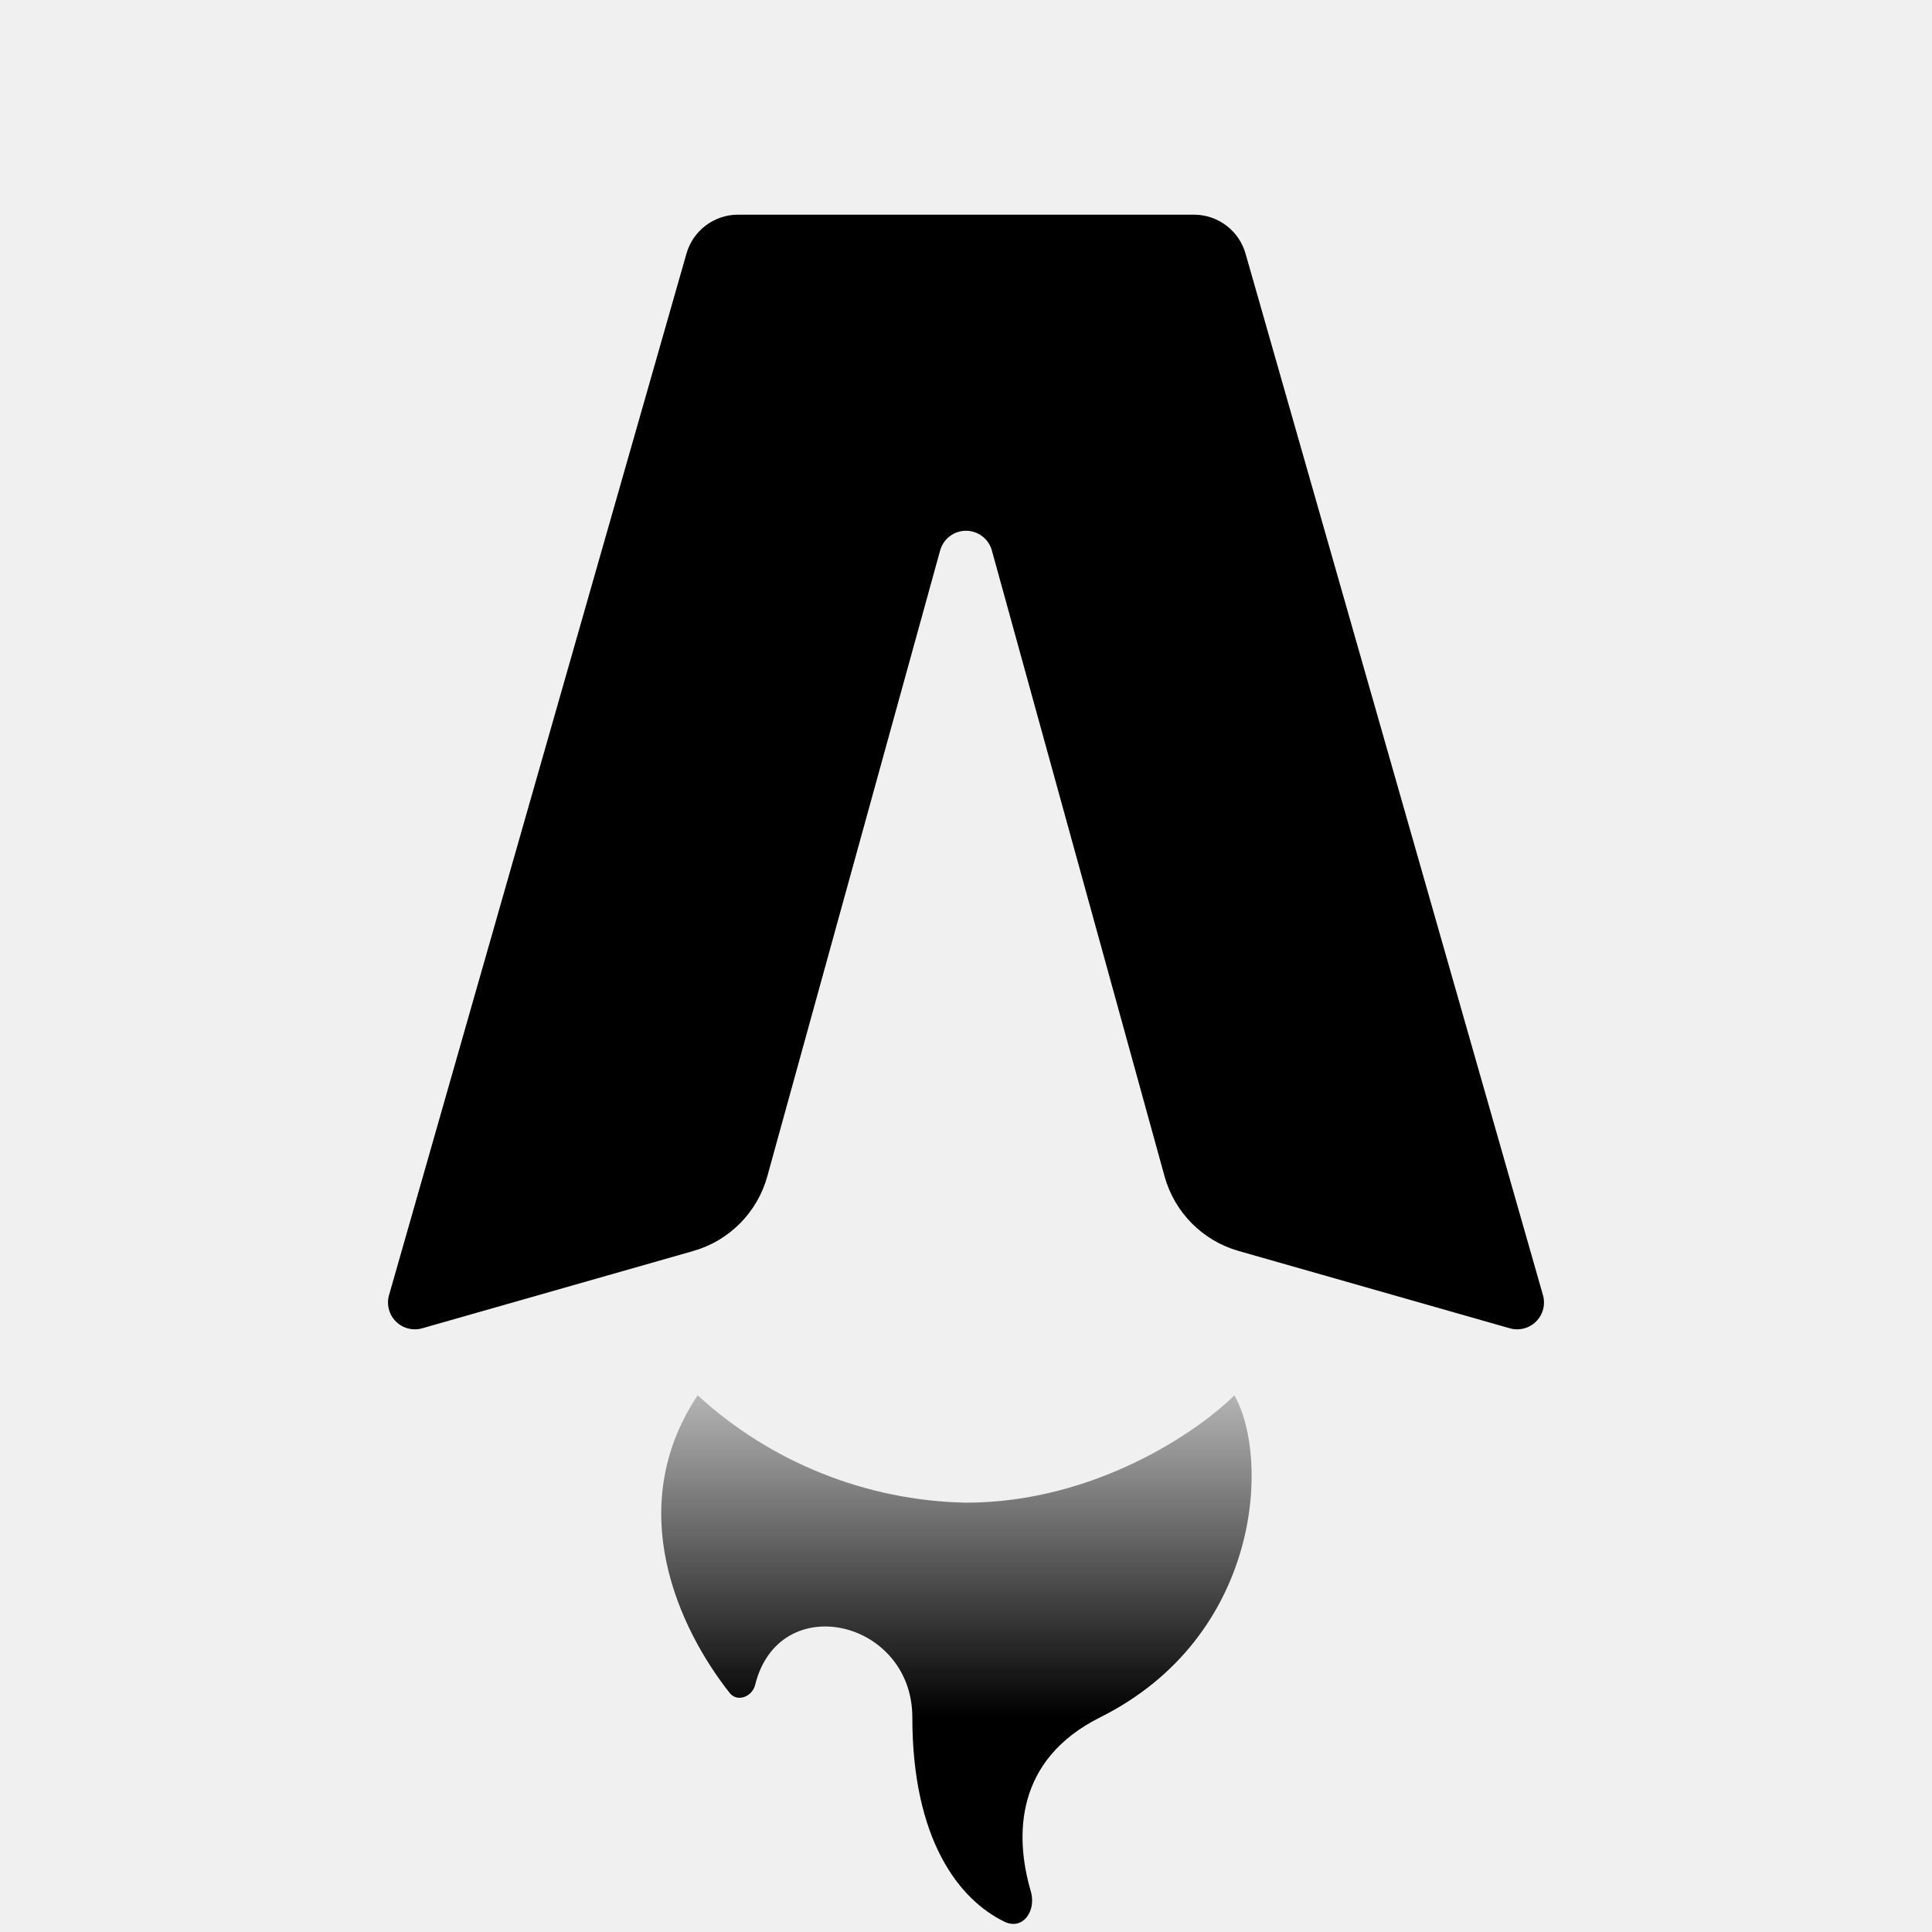
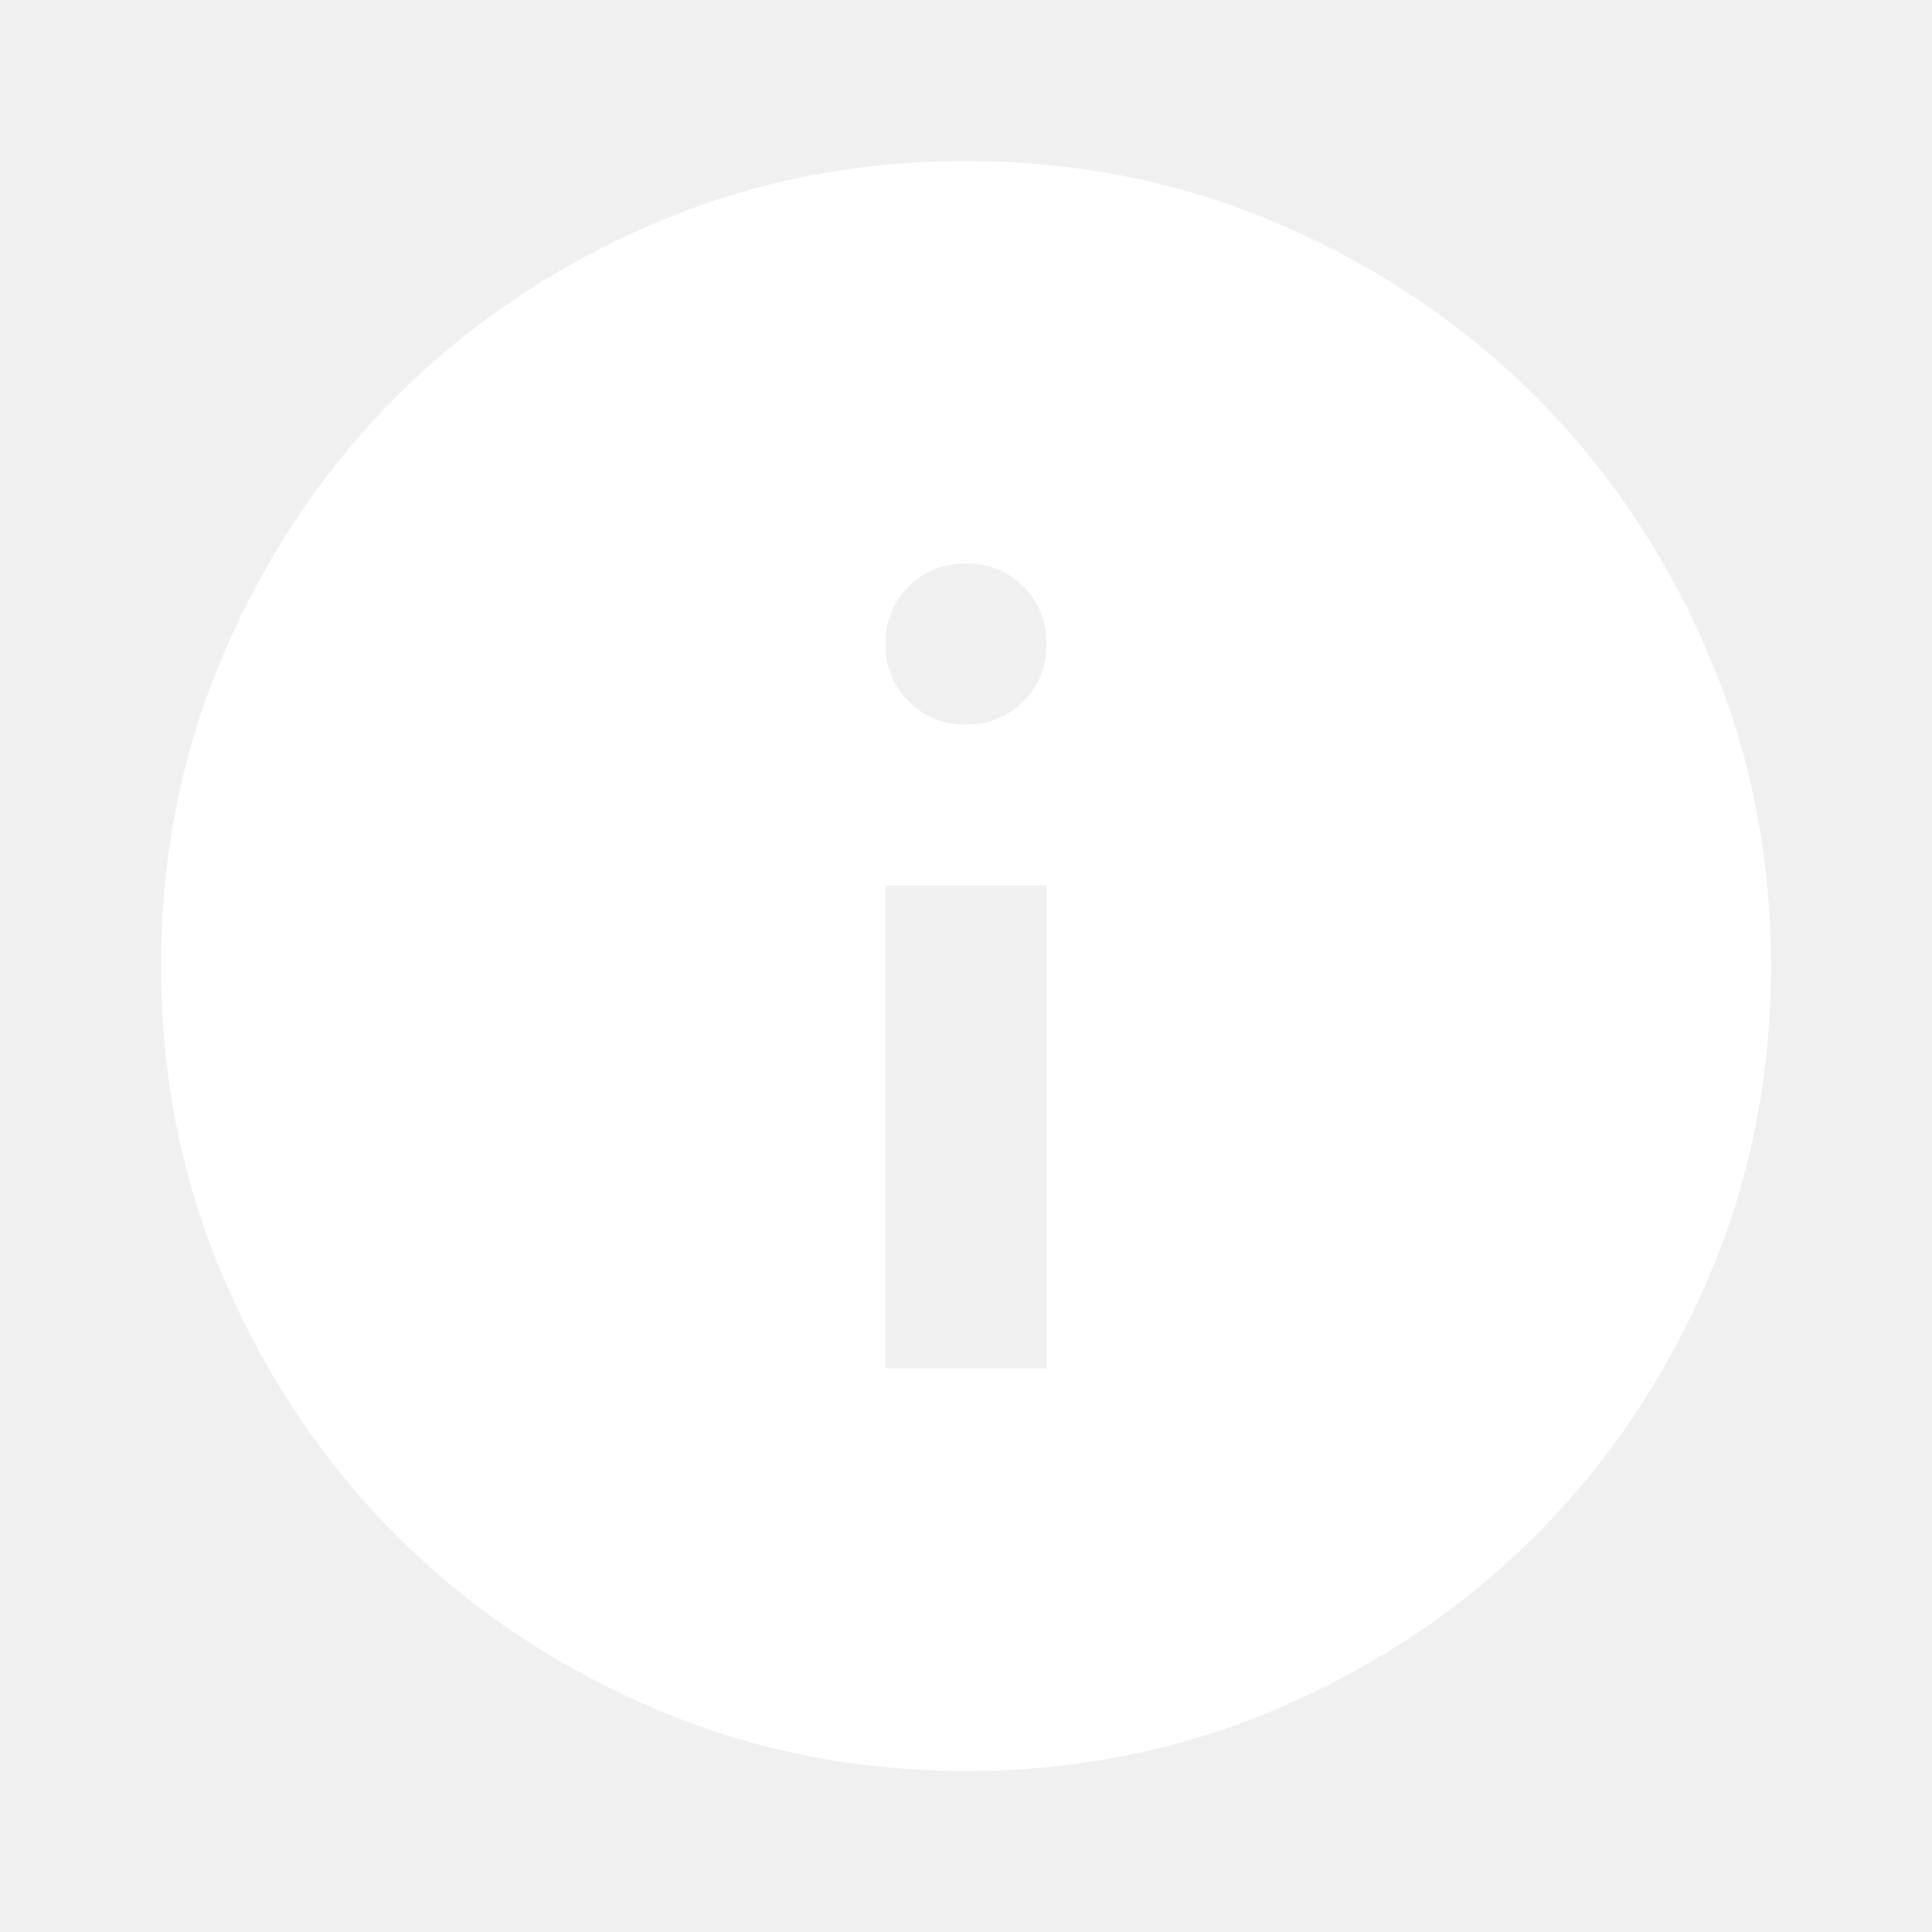
- <svg xmlns="http://www.w3.org/2000/svg" fill="none" viewBox="0 0 36 36">
-   <path fill="#000" d="M22.25 4h-8.5a1 1 0 0 0-.96.73l-5.54 19.4a.5.5 0 0 0 .62.62l5.05-1.44a2 2 0 0 0 1.38-1.4l3.22-11.66a.5.5 0 0 1 .96 0l3.22 11.67a2 2 0 0 0 1.38 1.39l5.05 1.44a.5.5 0 0 0 .62-.62l-5.54-19.4a1 1 0 0 0-.96-.73Z" />
-   <path fill="url(#gradient)" d="M18 28a7.63 7.63 0 0 1-5-2c-1.4 2.1-.35 4.35.6 5.55.14.17.41.07.47-.15.44-1.8 2.93-1.22 2.93.6 0 2.28.87 3.4 1.72 3.81.34.16.59-.2.49-.56-.31-1.05-.29-2.46 1.29-3.25 3-1.5 3.17-4.83 2.5-6-.67.67-2.6 2-5 2Z" />
-   <defs>
-     <linearGradient id="gradient" x1="16" x2="16" y1="32" y2="24" gradientUnits="userSpaceOnUse">
-       <stop stop-color="#000" />
-       <stop offset="1" stop-color="#000" stop-opacity="0" />
-     </linearGradient>
-   </defs>
-   <style>
-     @media (prefers-color-scheme:dark){:root{filter:invert(100%)}}
-   </style>
+ <svg xmlns="http://www.w3.org/2000/svg" width="1em" height="1em" viewBox="0 0 24 24">
+   <path fill="#fff" d="M11 17h2v-6h-2Zm1-8q.425 0 .713-.288Q13 8.425 13 8t-.287-.713Q12.425 7 12 7t-.712.287Q11 7.575 11 8t.288.712Q11.575 9 12 9Zm0 13q-2.075 0-3.9-.788q-1.825-.787-3.175-2.137q-1.35-1.35-2.137-3.175Q2 14.075 2 12t.788-3.9q.787-1.825 2.137-3.175q1.35-1.35 3.175-2.138Q9.925 2 12 2t3.9.787q1.825.788 3.175 2.138q1.35 1.35 2.137 3.175Q22 9.925 22 12t-.788 3.9q-.787 1.825-2.137 3.175q-1.35 1.35-3.175 2.137Q14.075 22 12 22Z" />
</svg>
